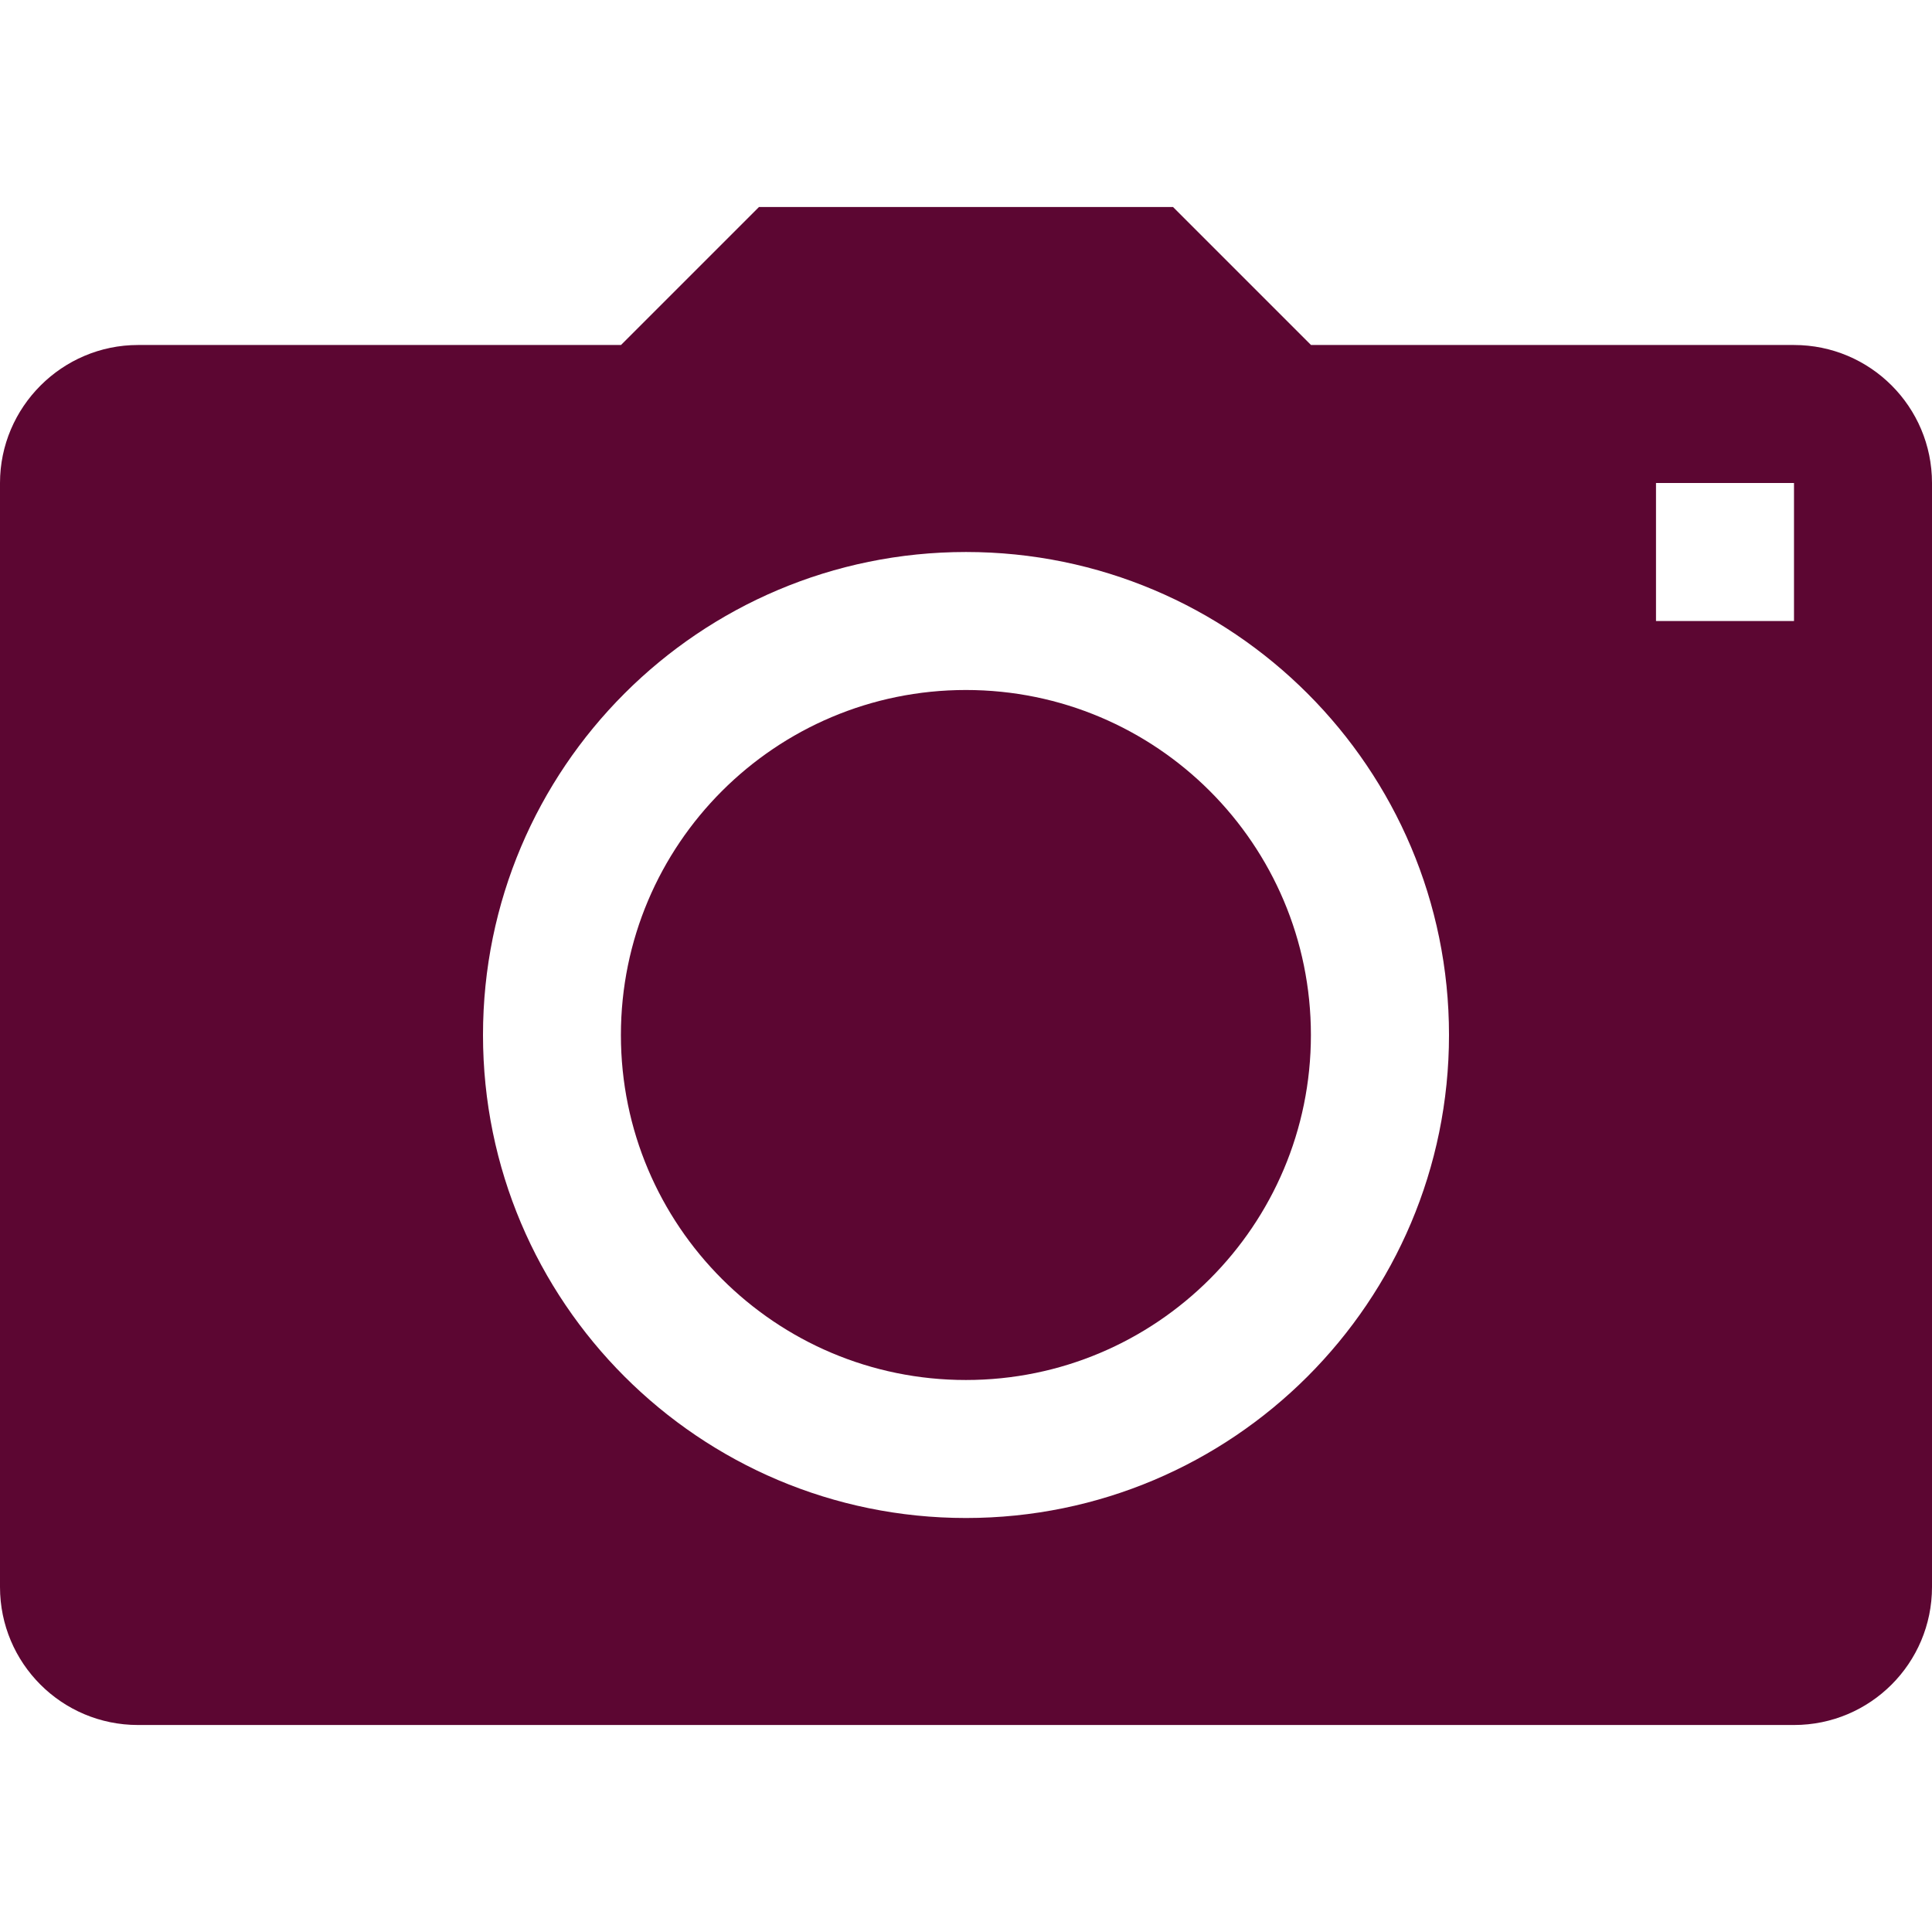
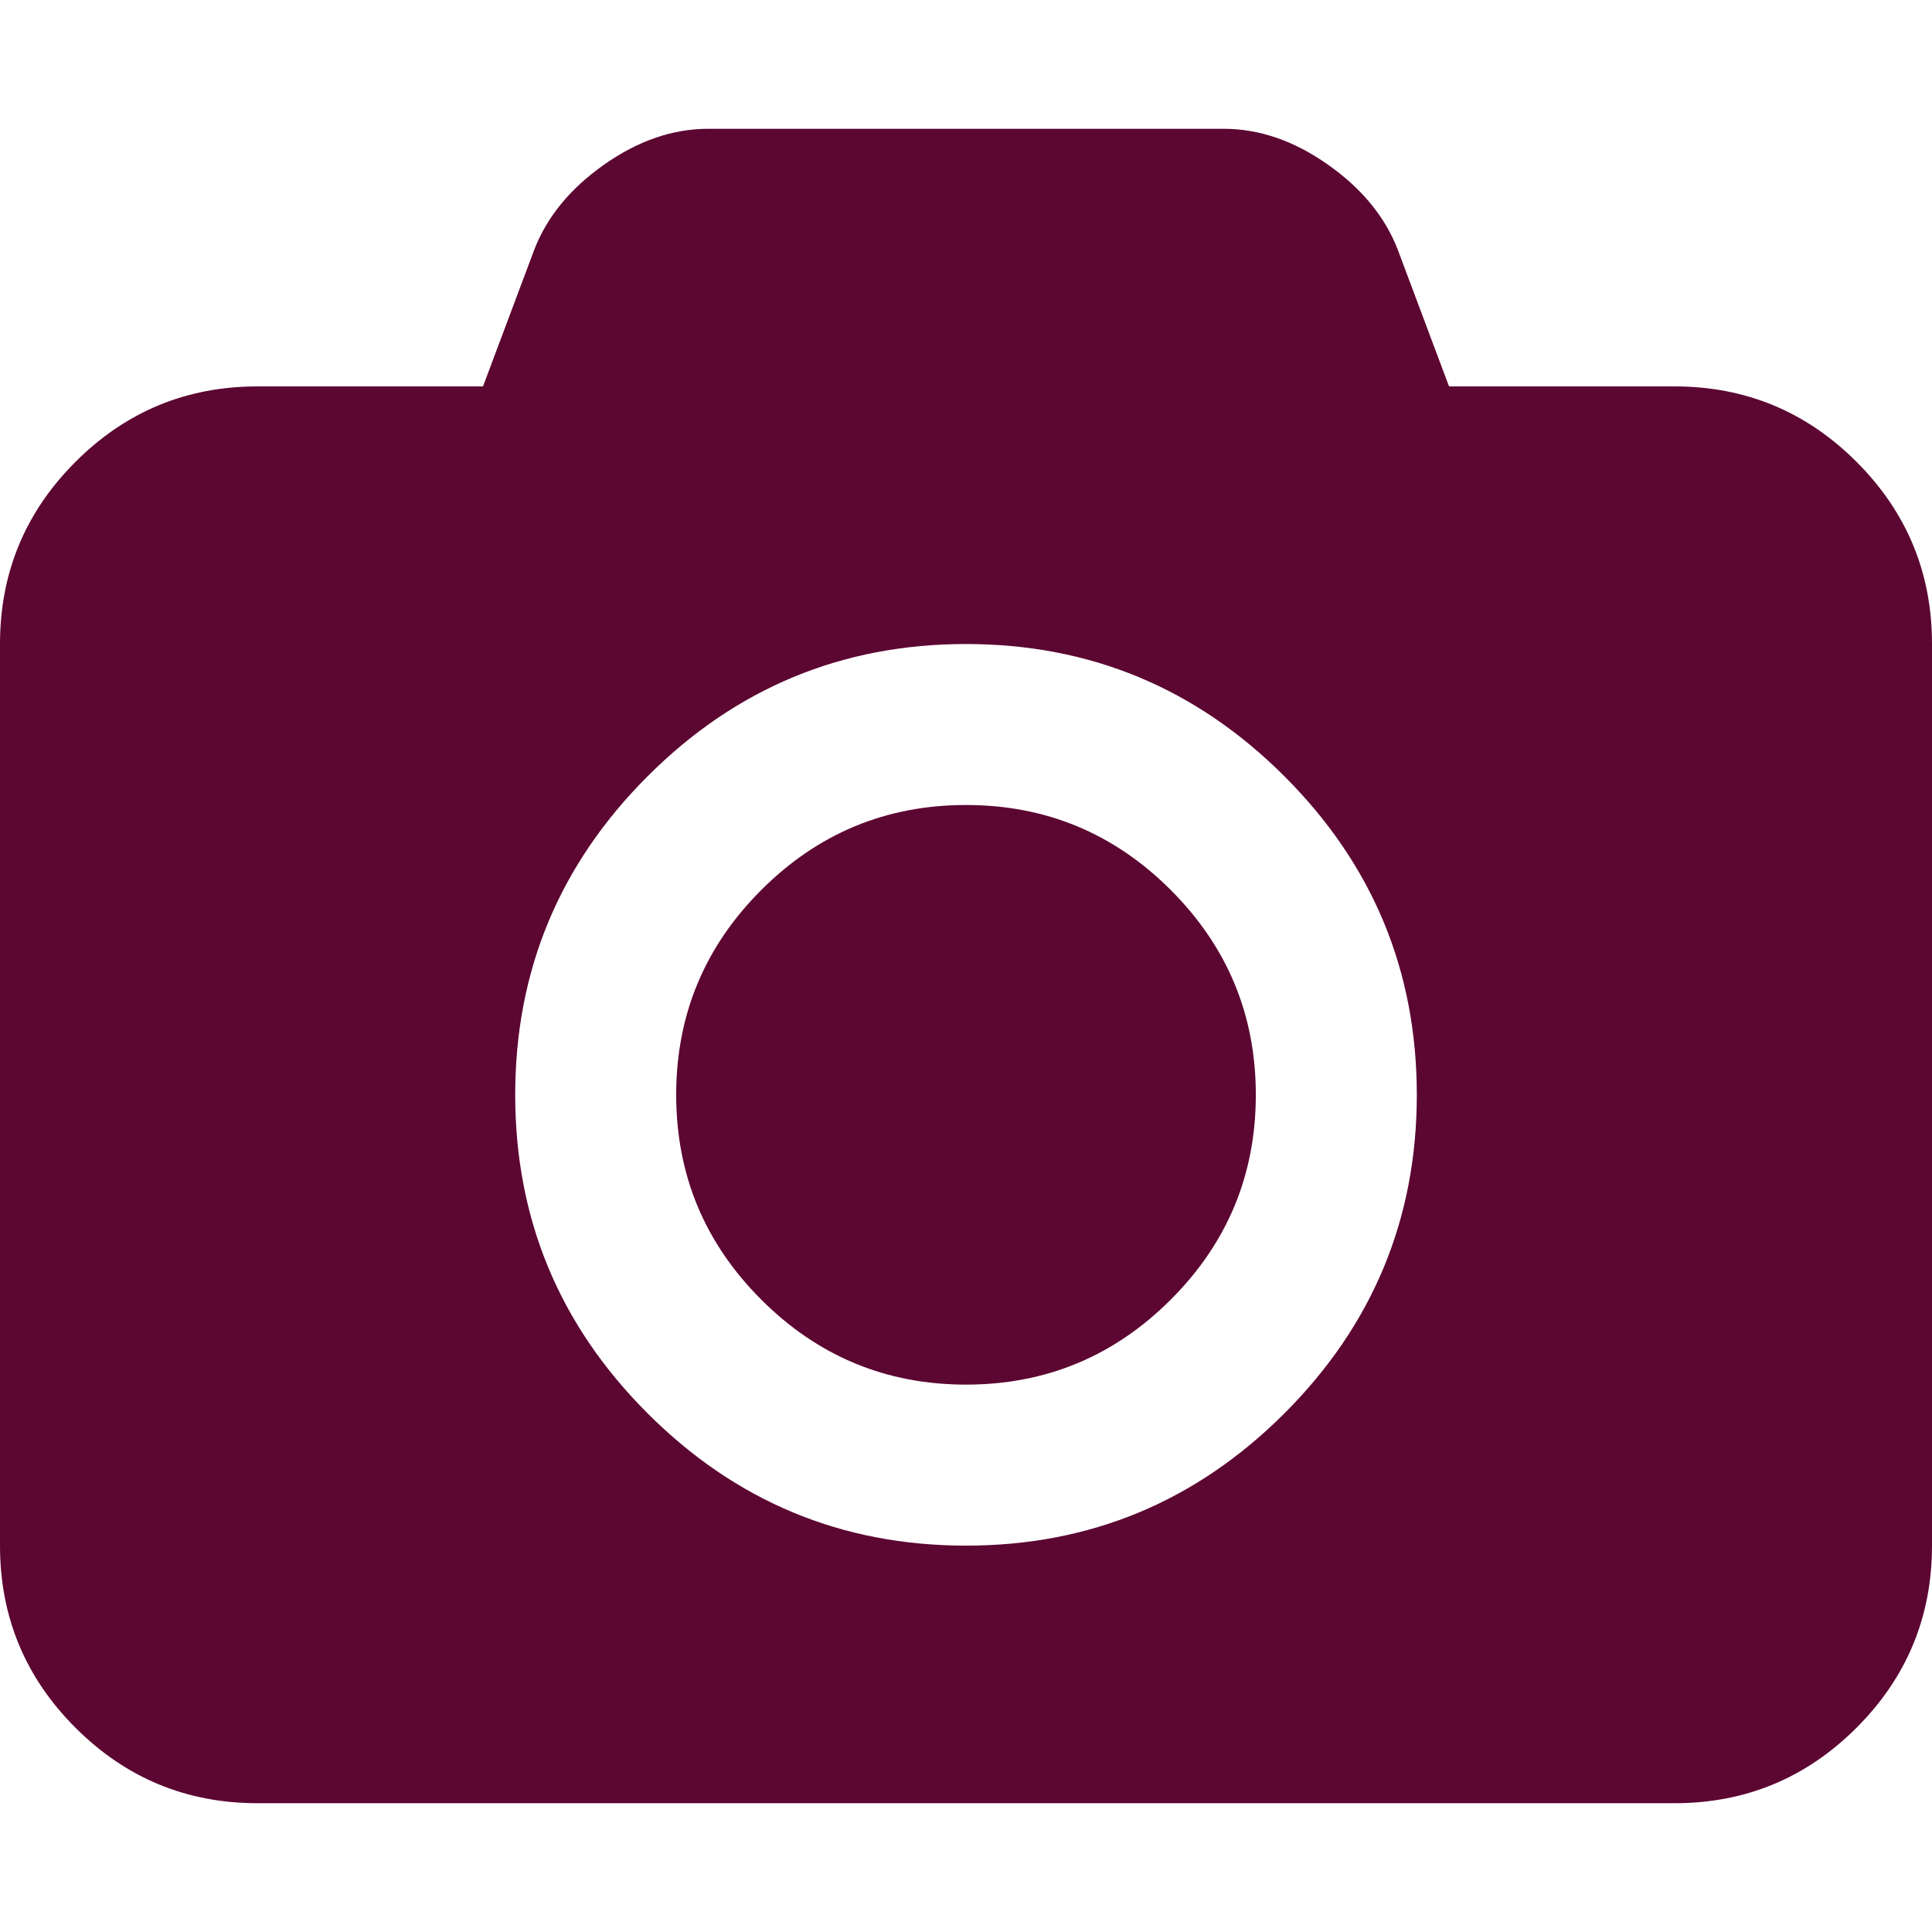
- <svg xmlns="http://www.w3.org/2000/svg" version="1.1" id="Capa_1" x="0px" y="0px" viewBox="0 0 448 448" style="enable-background:new 0 0 448 448;" xml:space="preserve" width="512px" height="512px" class="">
+ <svg xmlns="http://www.w3.org/2000/svg" version="1.1" id="Capa_1" x="0px" y="0px" width="512px" height="512px" viewBox="0 0 548.165 548.165" style="enable-background:new 0 0 548.165 548.165;" xml:space="preserve">
  <g>
    <g>
-       <g>
-         <path d="M416,80H304l-32-32h-96l-32,32H32C14.4,80,0,94.4,0,112v256c0,17.68,14.32,32,32,32h384c17.68,0,32-14.32,32-32V112    C448,94.32,433.68,80,416,80z M224,352c-61.84,0-112-50.16-112-112s50.16-112,112-112s112,50.16,112,112S285.84,352,224,352z     M416,144h-32v-32h32V144z" data-original="#000000" class="active-path" data-old_color="#5c0632" fill="#5c0632" />
-       </g>
-     </g>
-     <g>
-       <g>
-         <circle cx="223.978" cy="240" r="80" data-original="#000000" class="active-path" data-old_color="#5c0632" fill="#5c0632" />
-       </g>
+       <path d="M526.76,131.045c-14.277-14.274-31.498-21.413-51.675-21.413h-63.953l-14.558-38.826    c-3.618-9.325-10.229-17.368-19.846-24.128c-9.613-6.757-19.462-10.138-29.551-10.138H200.996    c-10.088,0-19.939,3.381-29.552,10.138c-9.613,6.76-16.225,14.803-19.842,24.128l-14.56,38.826H73.089    c-20.179,0-37.401,7.139-51.678,21.413C7.137,145.32,0,162.544,0,182.721v255.813c0,20.178,7.137,37.404,21.411,51.675    c14.277,14.277,31.5,21.416,51.678,21.416h401.989c20.177,0,37.397-7.139,51.675-21.416    c14.273-14.271,21.412-31.497,21.412-51.675V182.721C548.169,162.544,541.03,145.32,526.76,131.045z M364.446,400.993    c-25.029,25.03-55.147,37.548-90.362,37.548s-65.331-12.518-90.362-37.548c-25.031-25.026-37.544-55.151-37.544-90.358    c0-35.218,12.517-65.333,37.544-90.364c25.028-25.031,55.148-37.544,90.362-37.544s65.333,12.516,90.362,37.544    c25.03,25.028,37.545,55.146,37.545,90.364C401.991,345.842,389.477,375.964,364.446,400.993z" fill="#5C0632" />
+       <path d="M274.084,228.403c-22.651,0-42.018,8.042-58.102,24.128c-16.084,16.084-24.126,35.448-24.126,58.104    c0,22.647,8.042,42.014,24.126,58.098c16.084,16.081,35.45,24.123,58.102,24.123c22.648,0,42.017-8.042,58.101-24.123    c16.084-16.084,24.127-35.45,24.127-58.098c0-22.655-8.043-42.019-24.127-58.104C316.102,236.446,296.732,228.403,274.084,228.403    z" fill="#5C0632" />
    </g>
  </g>
+   <g>
+ </g>
+   <g>
+ </g>
+   <g>
+ </g>
+   <g>
+ </g>
+   <g>
+ </g>
+   <g>
+ </g>
+   <g>
+ </g>
+   <g>
+ </g>
+   <g>
+ </g>
+   <g>
+ </g>
+   <g>
+ </g>
+   <g>
+ </g>
+   <g>
+ </g>
+   <g>
+ </g>
+   <g>
+ </g>
</svg>
